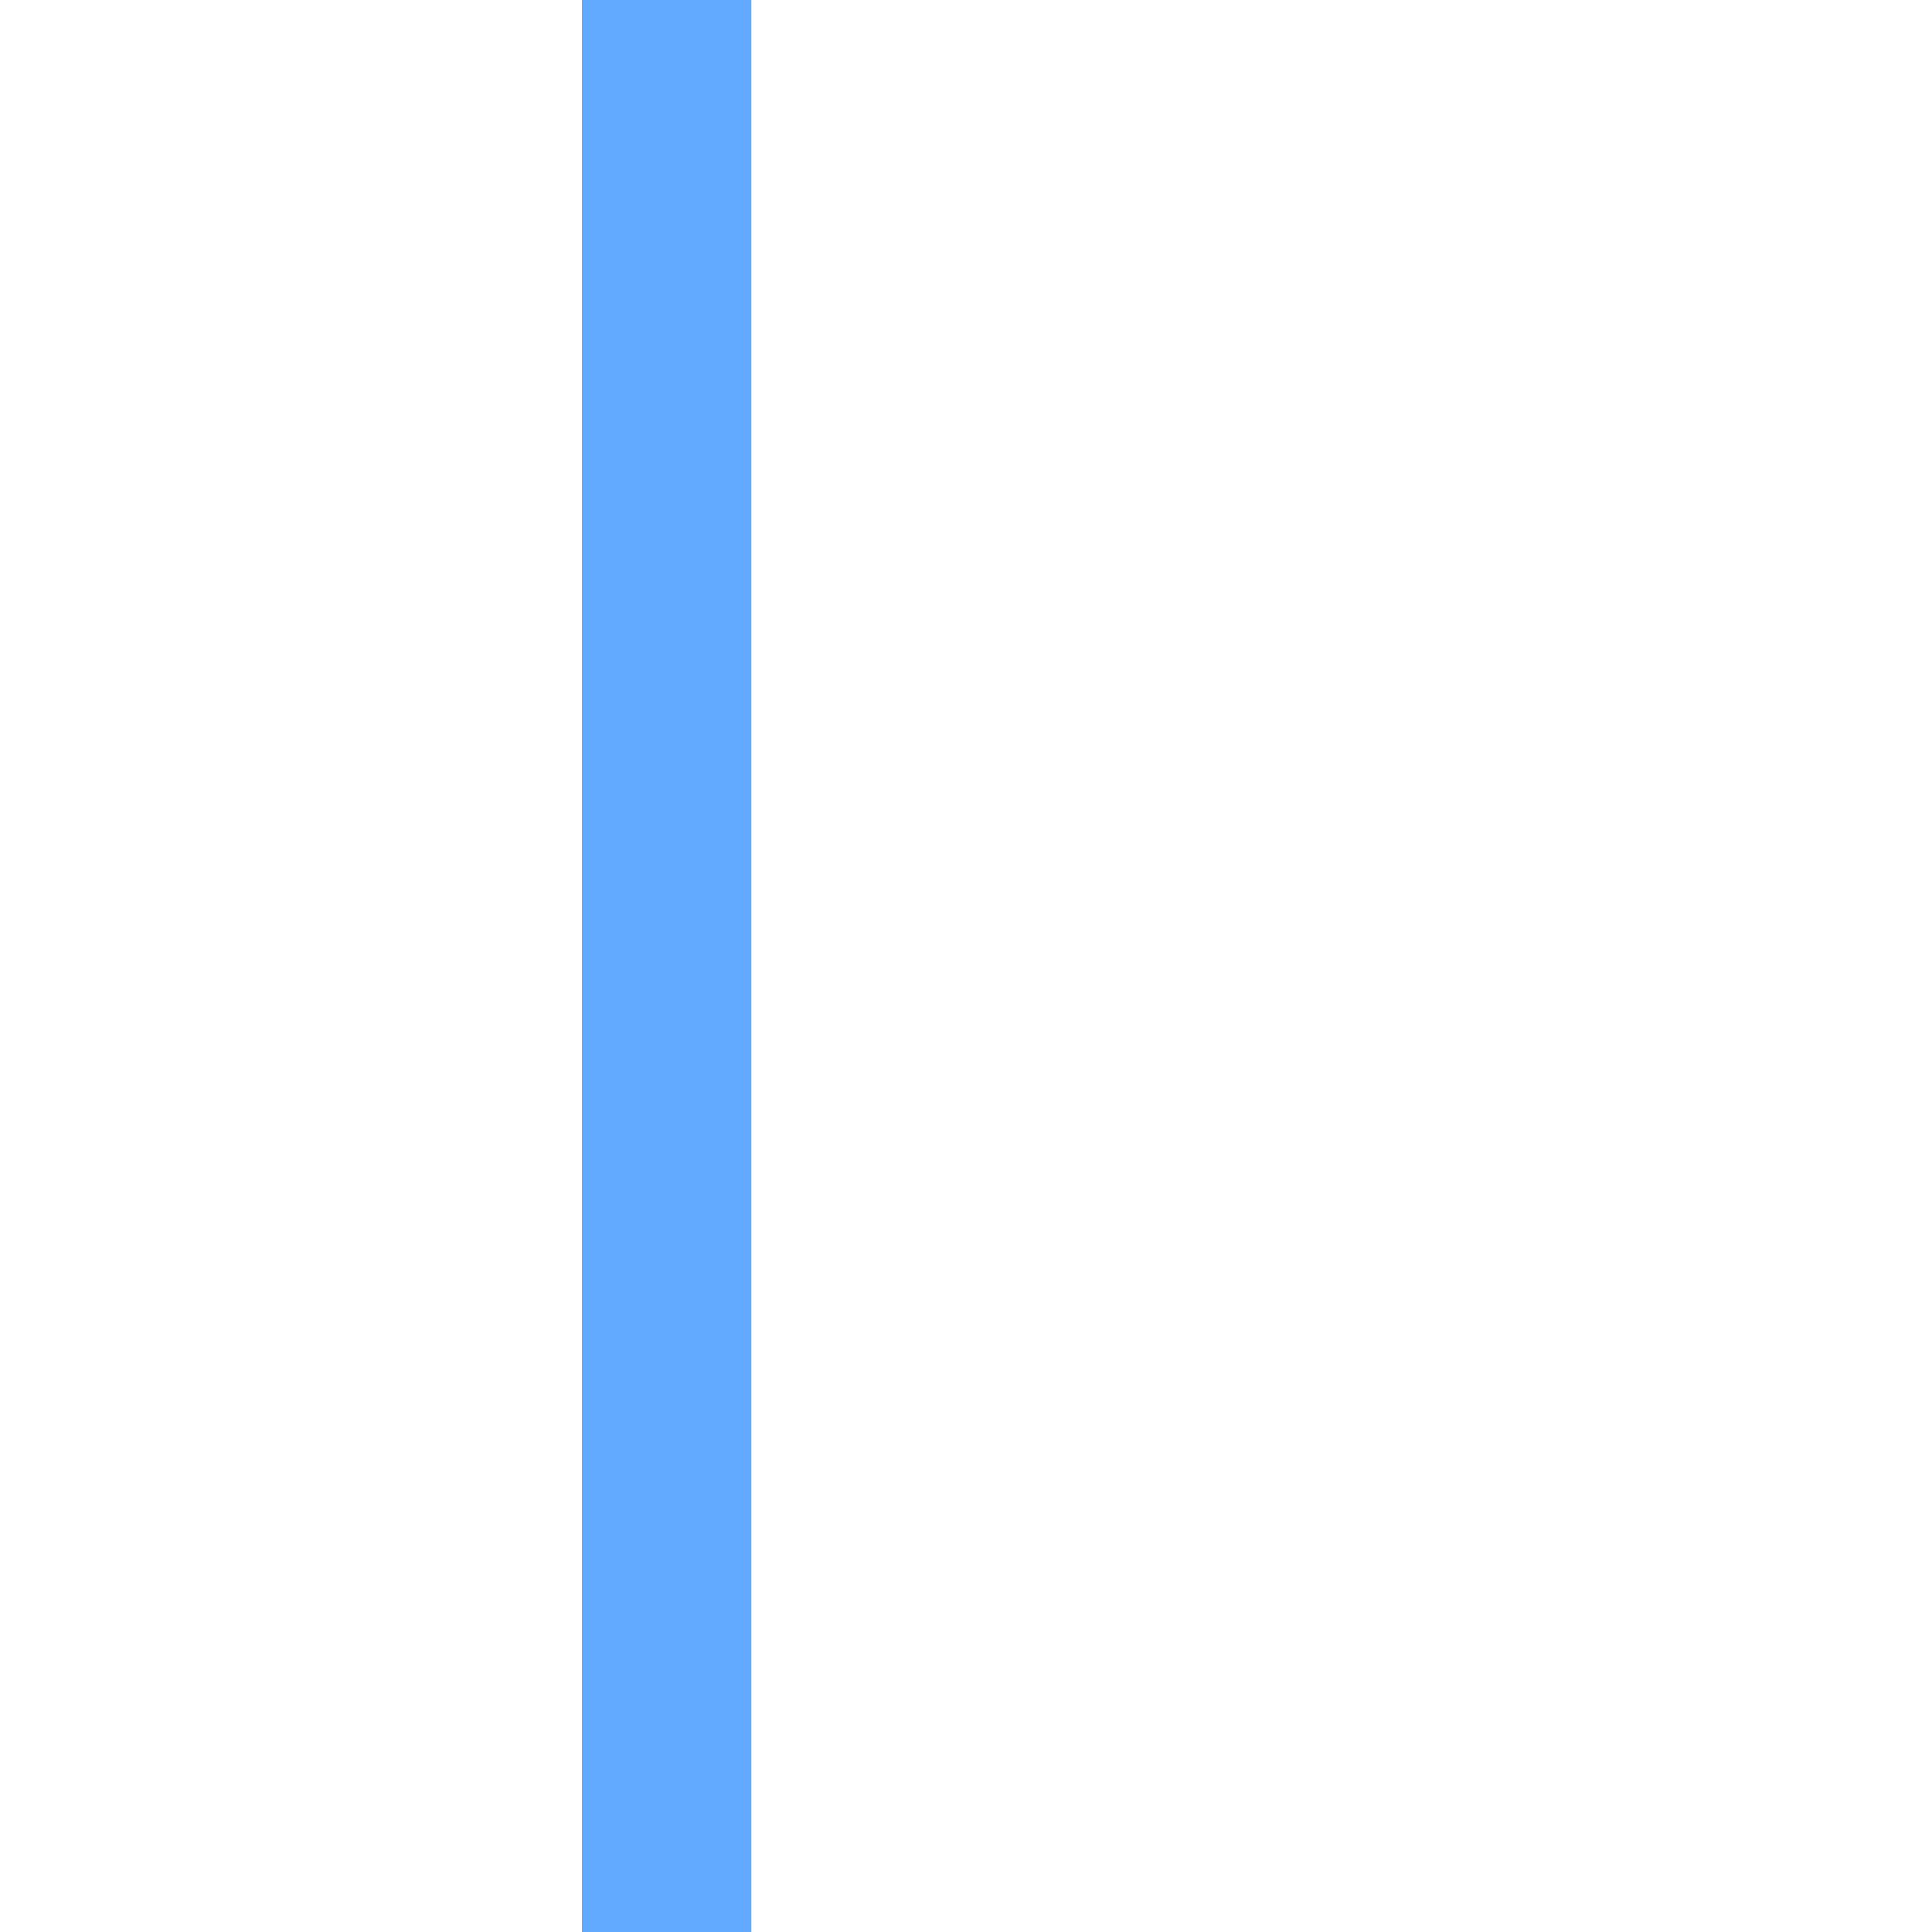
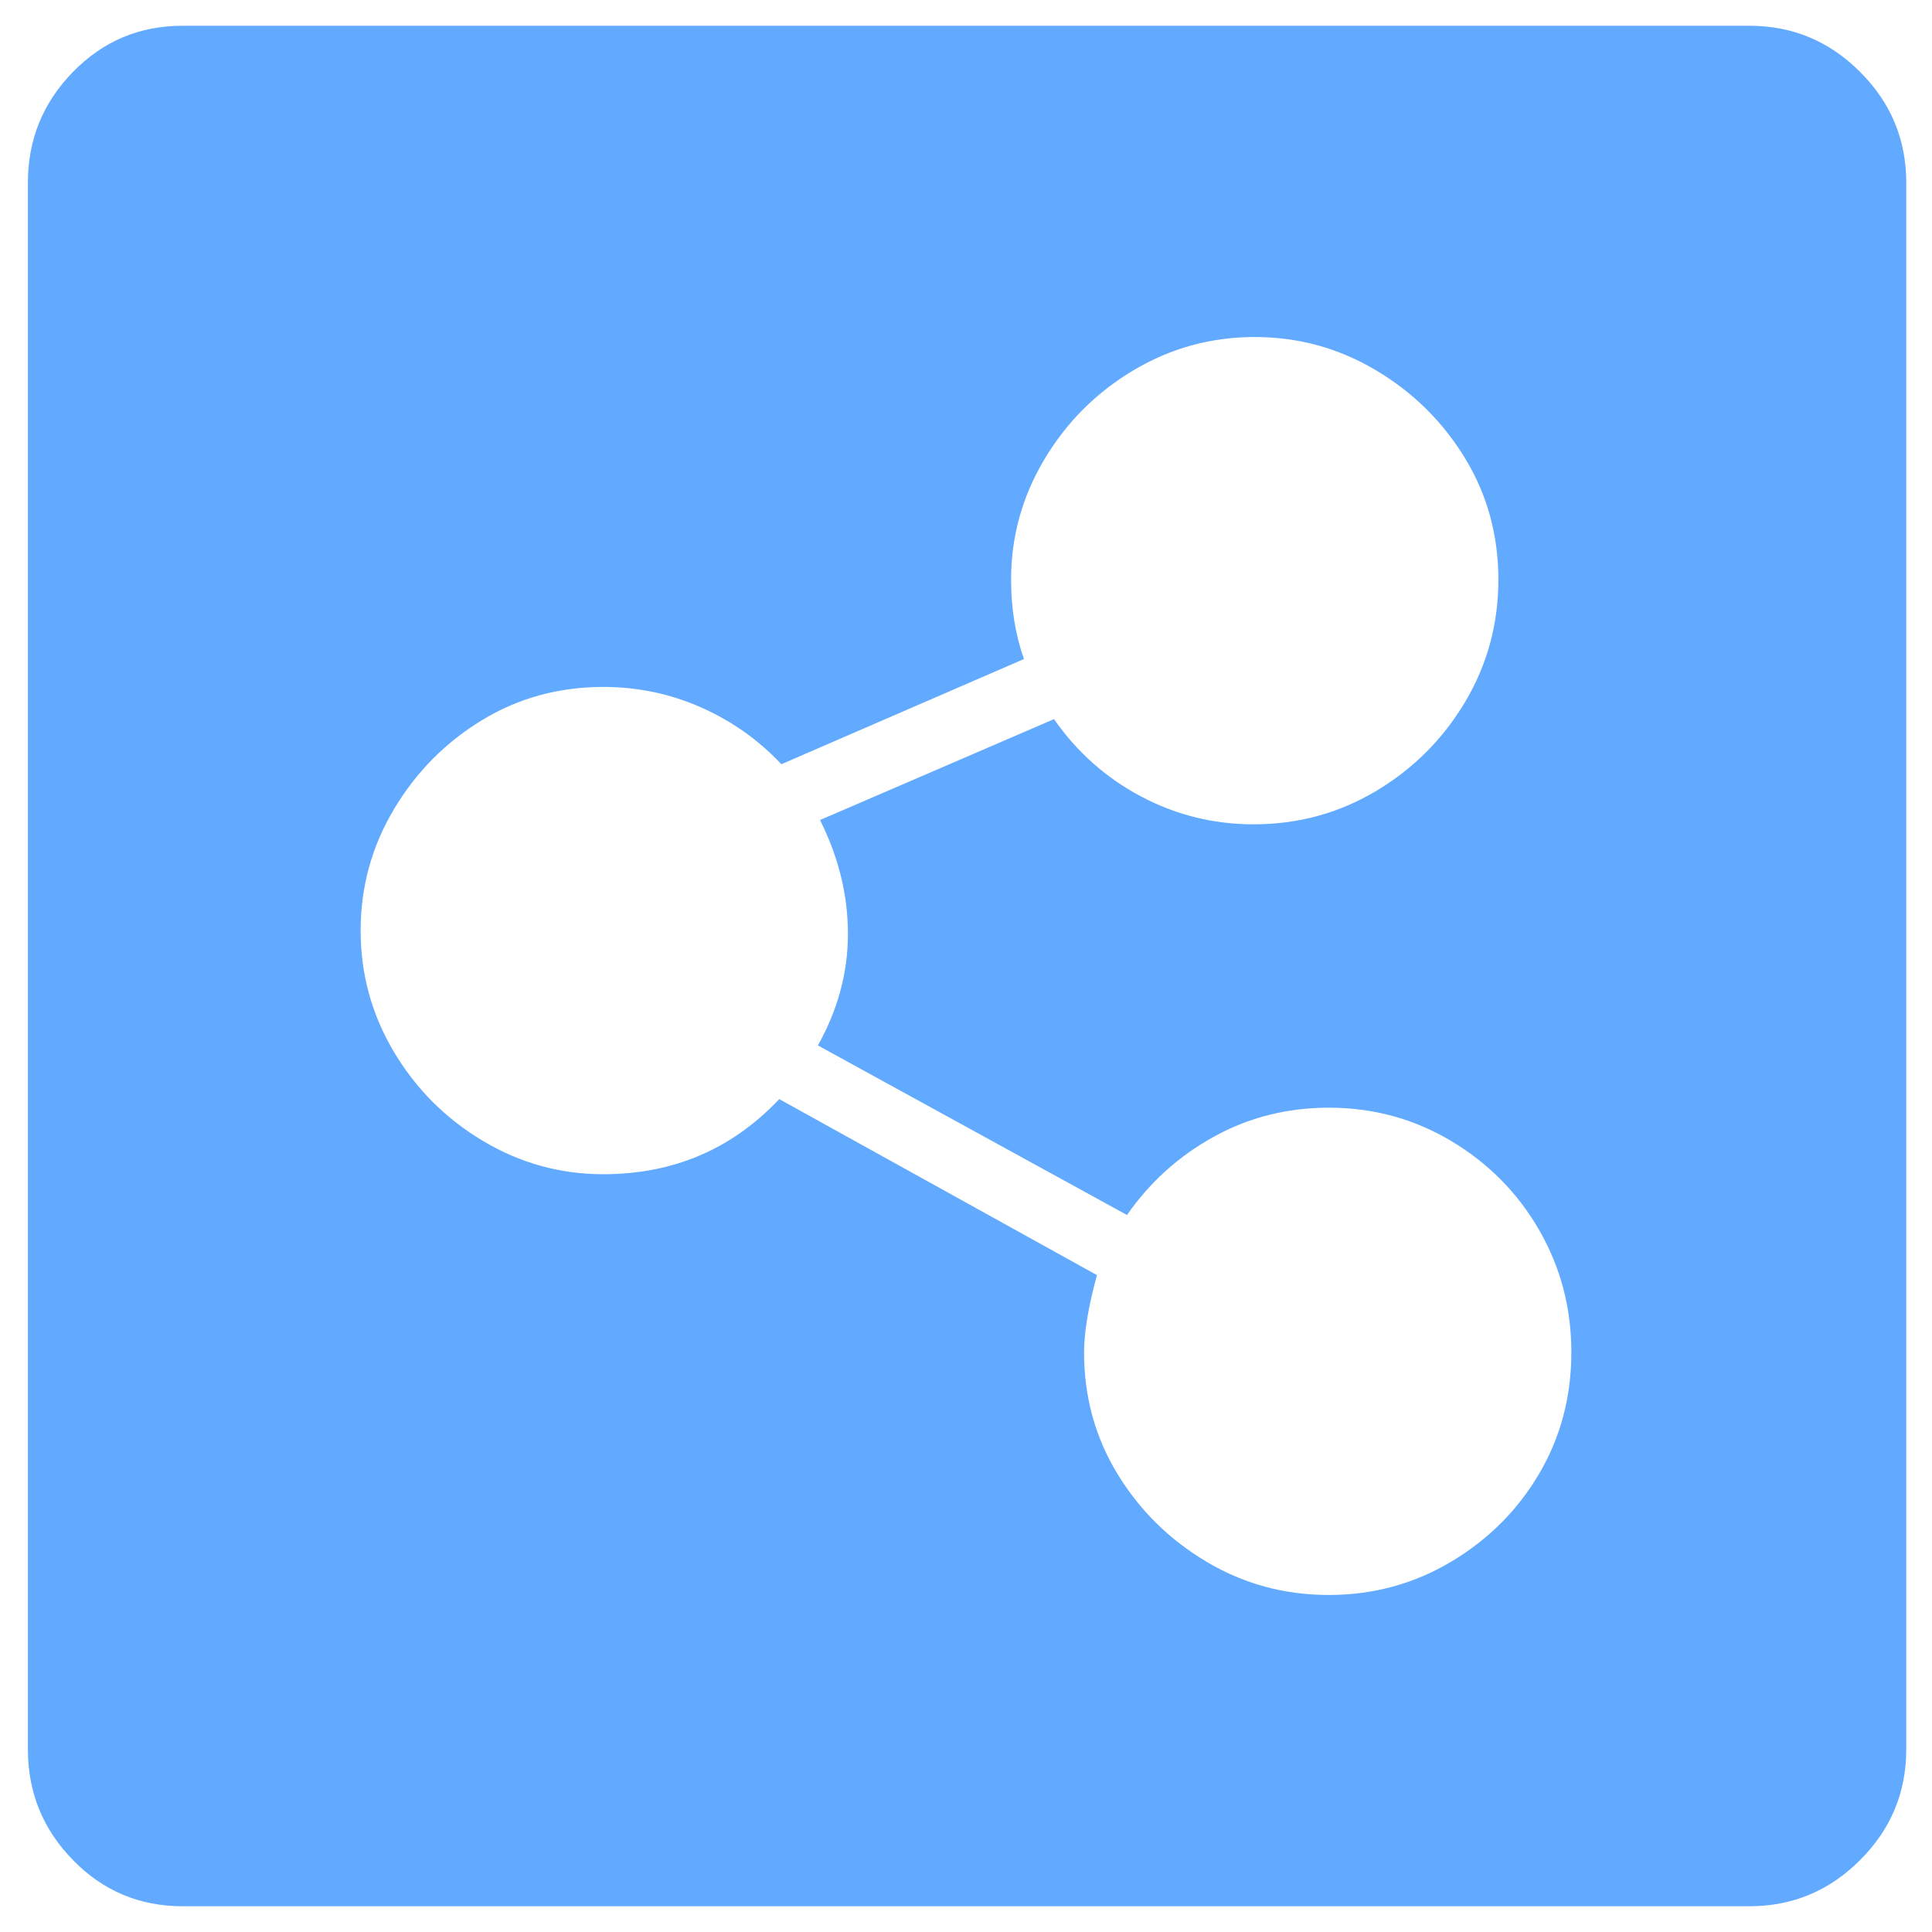
<svg xmlns="http://www.w3.org/2000/svg" width="54px" height="54px" viewBox="0 0 54 54" version="1.1">
-   <g id="Desktop" stroke="none" stroke-width="1" fill="none" fill-rule="evenodd" font-family="icofont, IcoFont" font-size="60" font-weight="normal">
-     <g id="02" transform="translate(-133, -4414)" fill="#61AAFF">
+   <g id="Desktop" stroke="none" stroke-width="1" fill="none" fill-rule="evenodd">
+     <g id="02" transform="translate(-133, -4414)" fill="#61AAFF" fill-rule="nonzero">
      <g id="Group-15" transform="translate(22, 4411)">
-         <text id="">
-           <tspan x="108" y="51"></tspan>
-         </text>
+         <path d="M159.9,3.72 C161.1,3.72 162.13,4.15 162.99,5.01 C163.85,5.87 164.28,6.9 164.28,8.1 L164.28,51.9 C164.28,53.1 163.85,54.13 162.99,54.99 C162.13,55.85 161.1,56.28 159.9,56.28 L116.1,56.28 C114.9,56.28 113.88,55.85 113.04,54.99 C112.2,54.13 111.78,53.1 111.78,51.9 L111.78,8.1 C111.78,6.9 112.2,5.87 113.04,5.01 C113.88,4.15 114.9,3.72 116.1,3.72 L159.9,3.72 Z M148.14,47.58 C149.38,47.58 150.52,47.27 151.56,46.65 C152.6,46.03 153.42,45.21 154.02,44.19 C154.62,43.17 154.92,42.04 154.92,40.8 C154.92,39.56 154.62,38.42 154.02,37.38 C153.42,36.34 152.6,35.51 151.56,34.89 C150.52,34.27 149.38,33.96 148.14,33.96 C146.98,33.96 145.91,34.23 144.93,34.77 C143.95,35.31 143.14,36.04 142.5,36.96 L133.86,32.22 C134.42,31.22 134.7,30.18 134.7,29.1 C134.7,28.02 134.44,26.96 133.92,25.92 L140.46,23.1 C141.1,24.02 141.91,24.74 142.89,25.26 C143.87,25.78 144.92,26.04 146.04,26.04 C147.28,26.04 148.42,25.73 149.46,25.11 C150.5,24.49 151.33,23.66 151.95,22.62 C152.57,21.58 152.88,20.44 152.88,19.2 C152.88,17.96 152.57,16.83 151.95,15.81 C151.33,14.79 150.5,13.97 149.46,13.35 C148.42,12.73 147.29,12.42 146.07,12.42 C144.85,12.42 143.72,12.73 142.68,13.35 C141.64,13.97 140.81,14.8 140.19,15.84 C139.57,16.88 139.26,18 139.26,19.2 C139.26,20 139.38,20.74 139.62,21.42 L132.84,24.36 C132.2,23.68 131.45,23.15 130.59,22.77 C129.73,22.39 128.82,22.2 127.86,22.2 C126.62,22.2 125.49,22.51 124.47,23.13 C123.45,23.75 122.63,24.58 122.01,25.62 C121.39,26.66 121.08,27.79 121.08,29.01 C121.08,30.23 121.39,31.36 122.01,32.4 C122.63,33.44 123.46,34.27 124.5,34.89 C125.54,35.51 126.66,35.82 127.86,35.82 C129.82,35.82 131.46,35.12 132.78,33.72 L141.66,38.64 C141.42,39.52 141.3,40.24 141.3,40.8 C141.3,42.04 141.61,43.17 142.23,44.19 C142.85,45.21 143.68,46.03 144.72,46.65 C145.76,47.27 146.9,47.58 148.14,47.58 Z" id="" />
      </g>
    </g>
  </g>
</svg>
